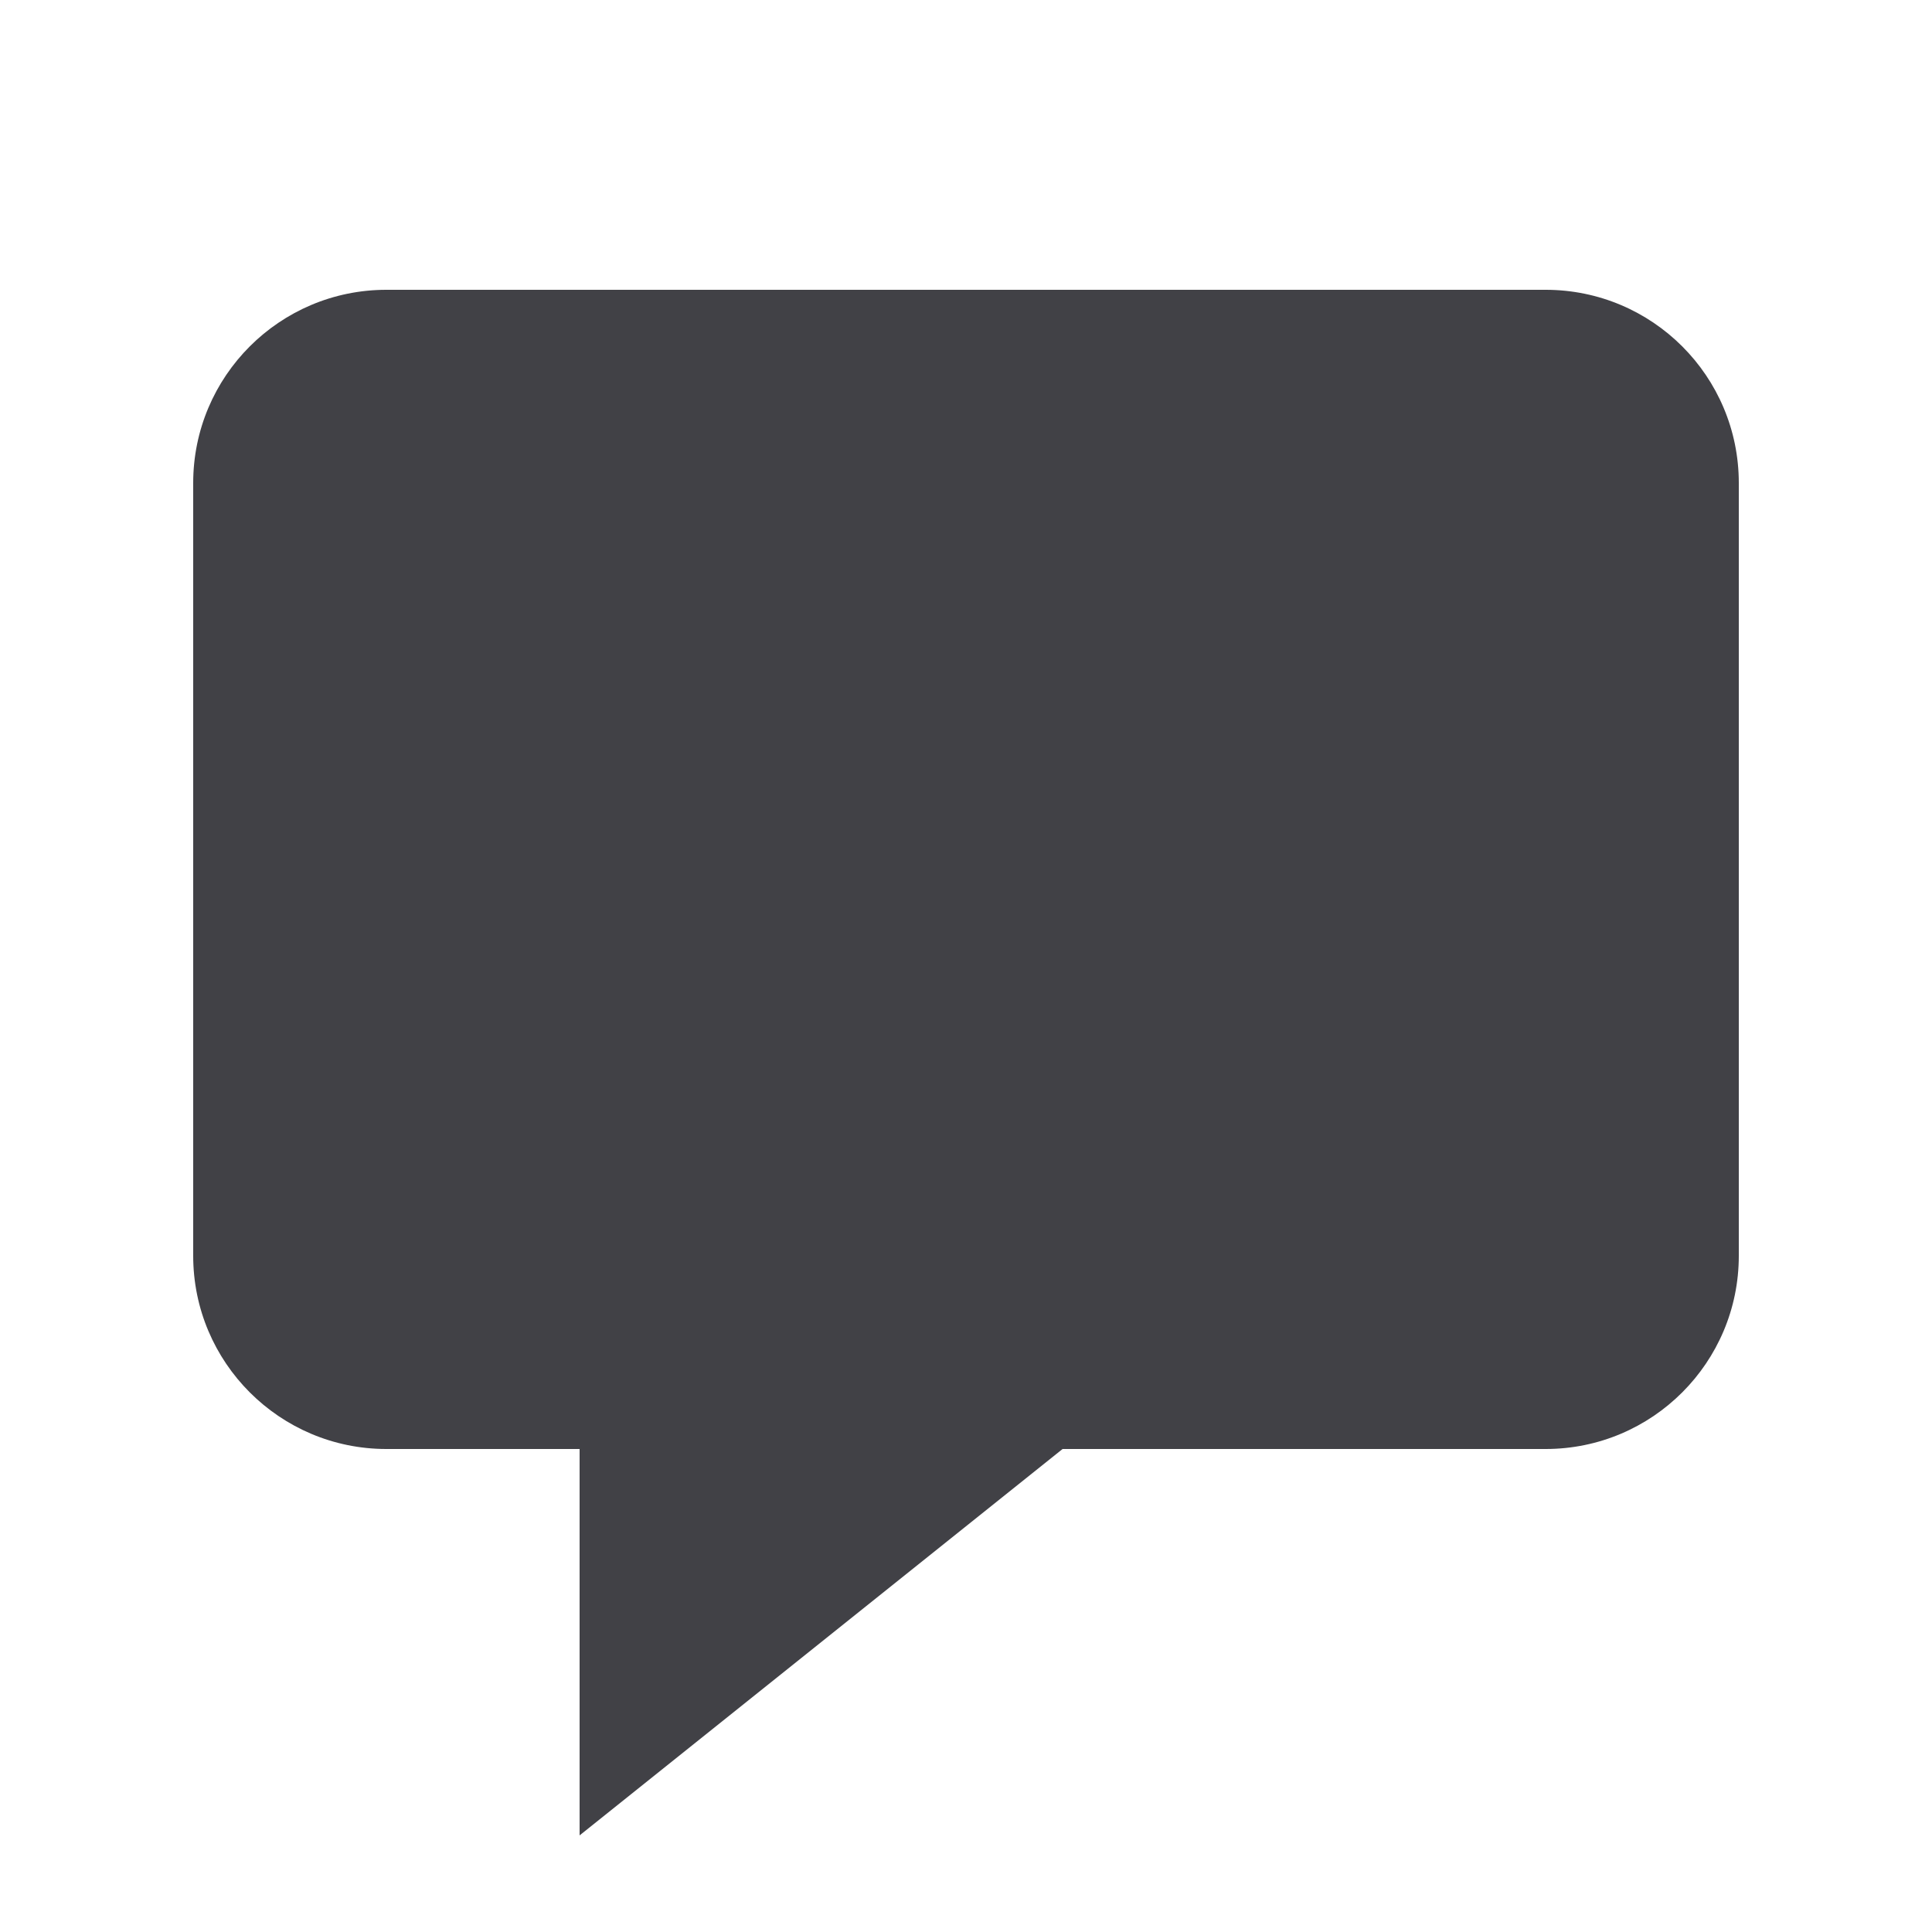
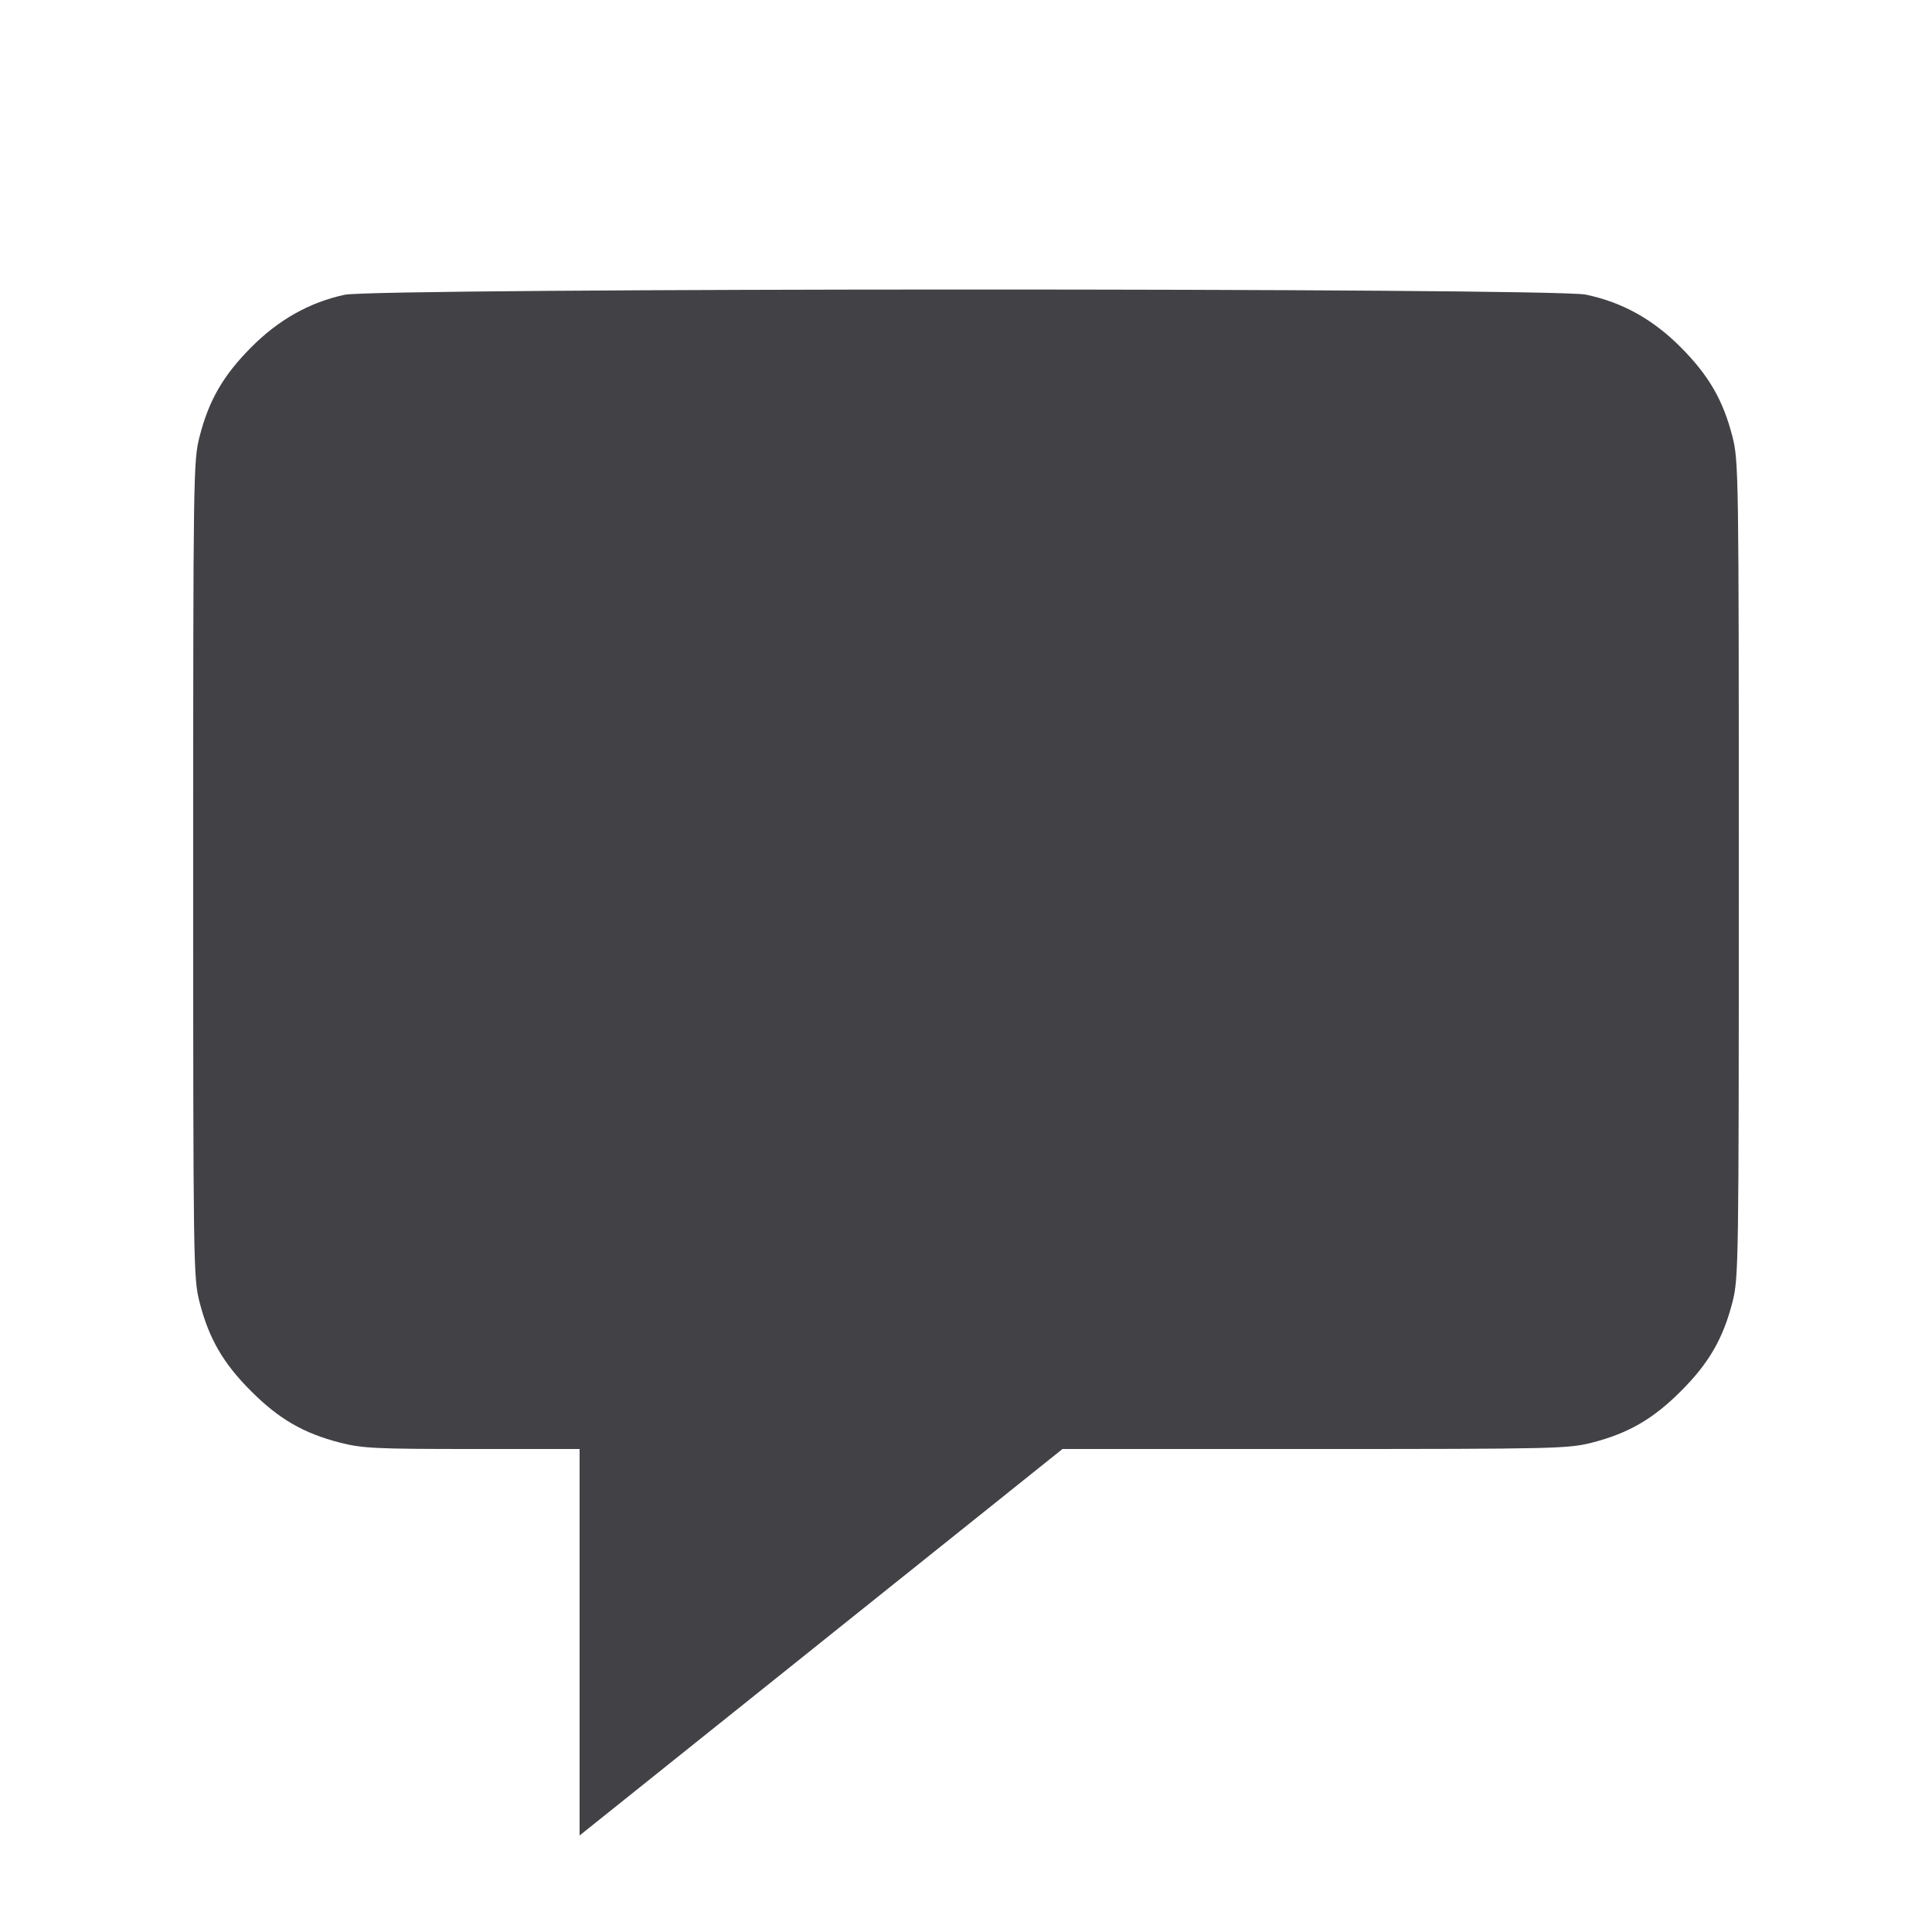
<svg xmlns="http://www.w3.org/2000/svg" width="24" height="24" viewBox="0 0 24 24" fill="none">
-   <path fill-rule="evenodd" clip-rule="evenodd" d="M21.6 6V15.6C21.6 16.925 20.526 18 19.2 18H13.2L7.2 22.8V18H4.8C3.475 18 2.4 16.925 2.4 15.6V6C2.4 4.674 3.475 3.6 4.8 3.6H19.2C20.526 3.6 21.6 4.674 21.6 6Z" fill="#414146" />
+   <path d="M4.280 3.662 C 3.843 3.757,3.460 3.972,3.119 4.316 C 2.772 4.665,2.594 4.974,2.479 5.424 C 2.402 5.724,2.400 5.885,2.400 10.800 C 2.400 15.715,2.402 15.876,2.479 16.176 C 2.595 16.628,2.772 16.935,3.119 17.281 C 3.465 17.628,3.772 17.805,4.224 17.921 C 4.501 17.992,4.669 18.000,5.866 18.000 L 7.200 18.000 7.200 20.400 L 7.200 22.801 10.200 20.400 L 13.199 18.000 16.333 18.000 C 19.323 18.000,19.481 17.996,19.776 17.921 C 20.228 17.805,20.535 17.628,20.881 17.281 C 21.228 16.935,21.405 16.628,21.521 16.176 C 21.598 15.876,21.600 15.715,21.600 10.800 C 21.600 5.885,21.598 5.724,21.521 5.424 C 21.406 4.974,21.228 4.665,20.881 4.316 C 20.534 3.967,20.154 3.755,19.700 3.660 C 19.291 3.574,4.679 3.576,4.280 3.662 " fill="#414146" stroke="none" fill-rule="evenodd" />
</svg>
